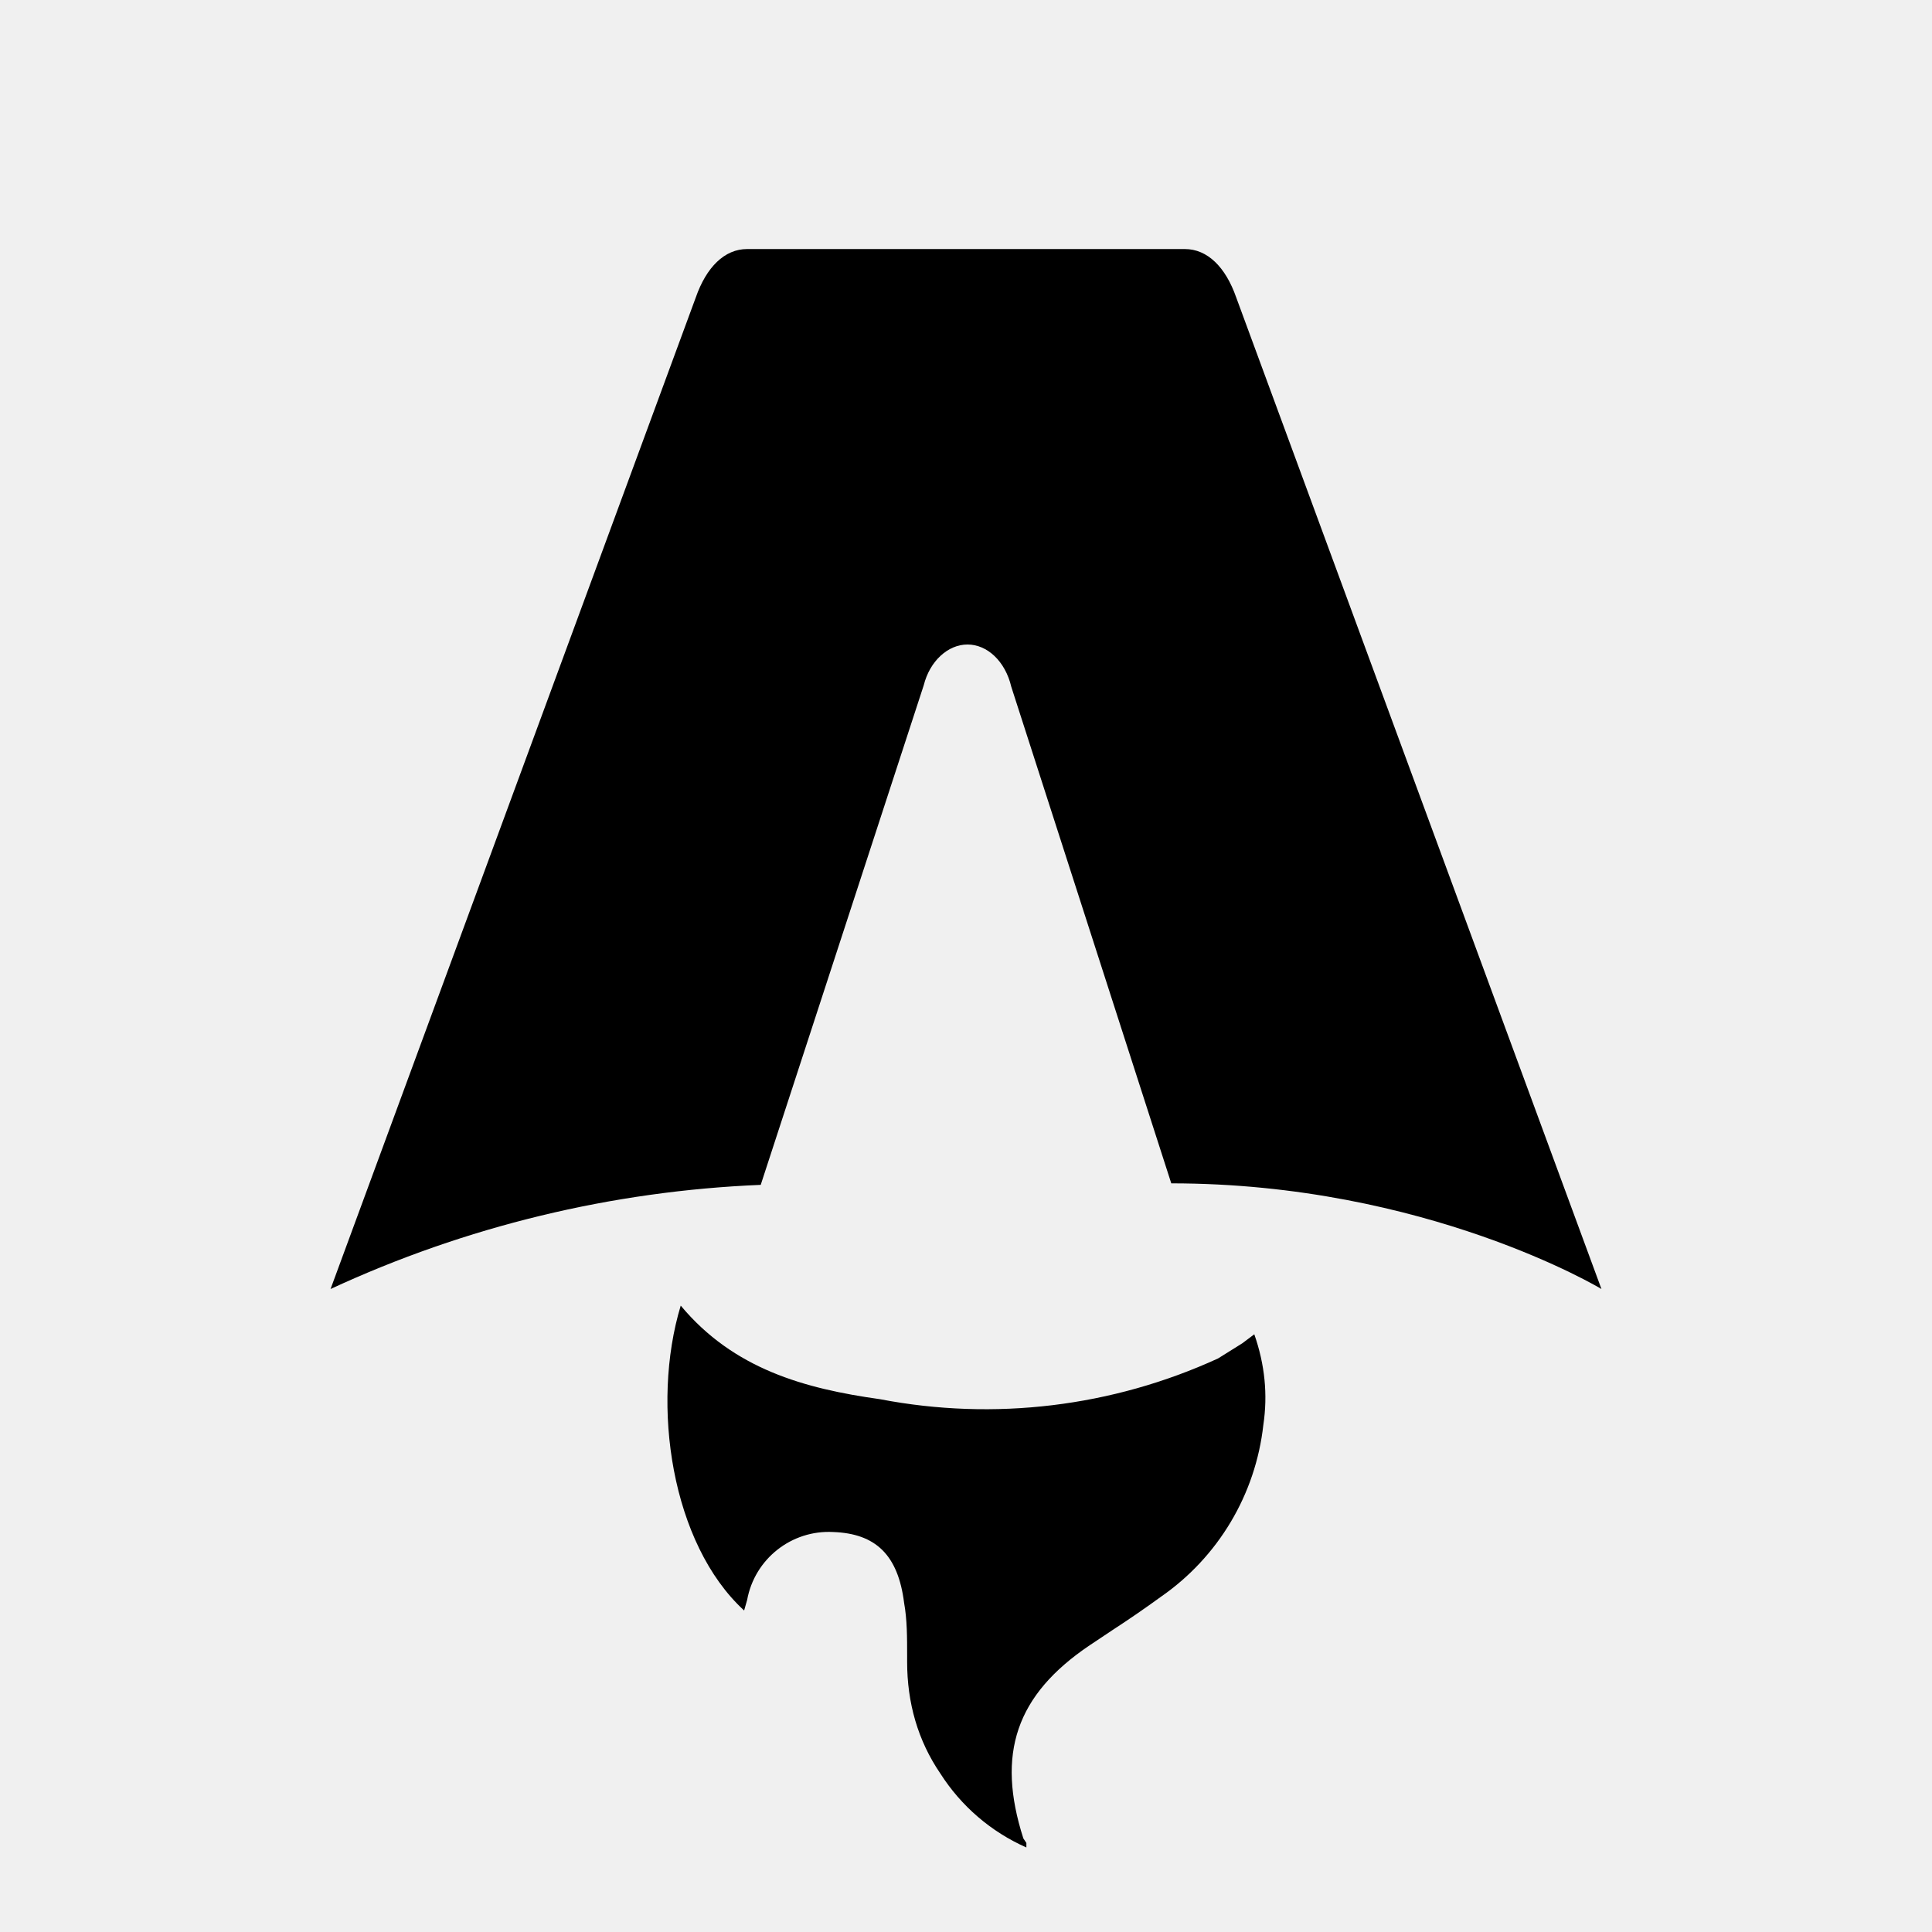
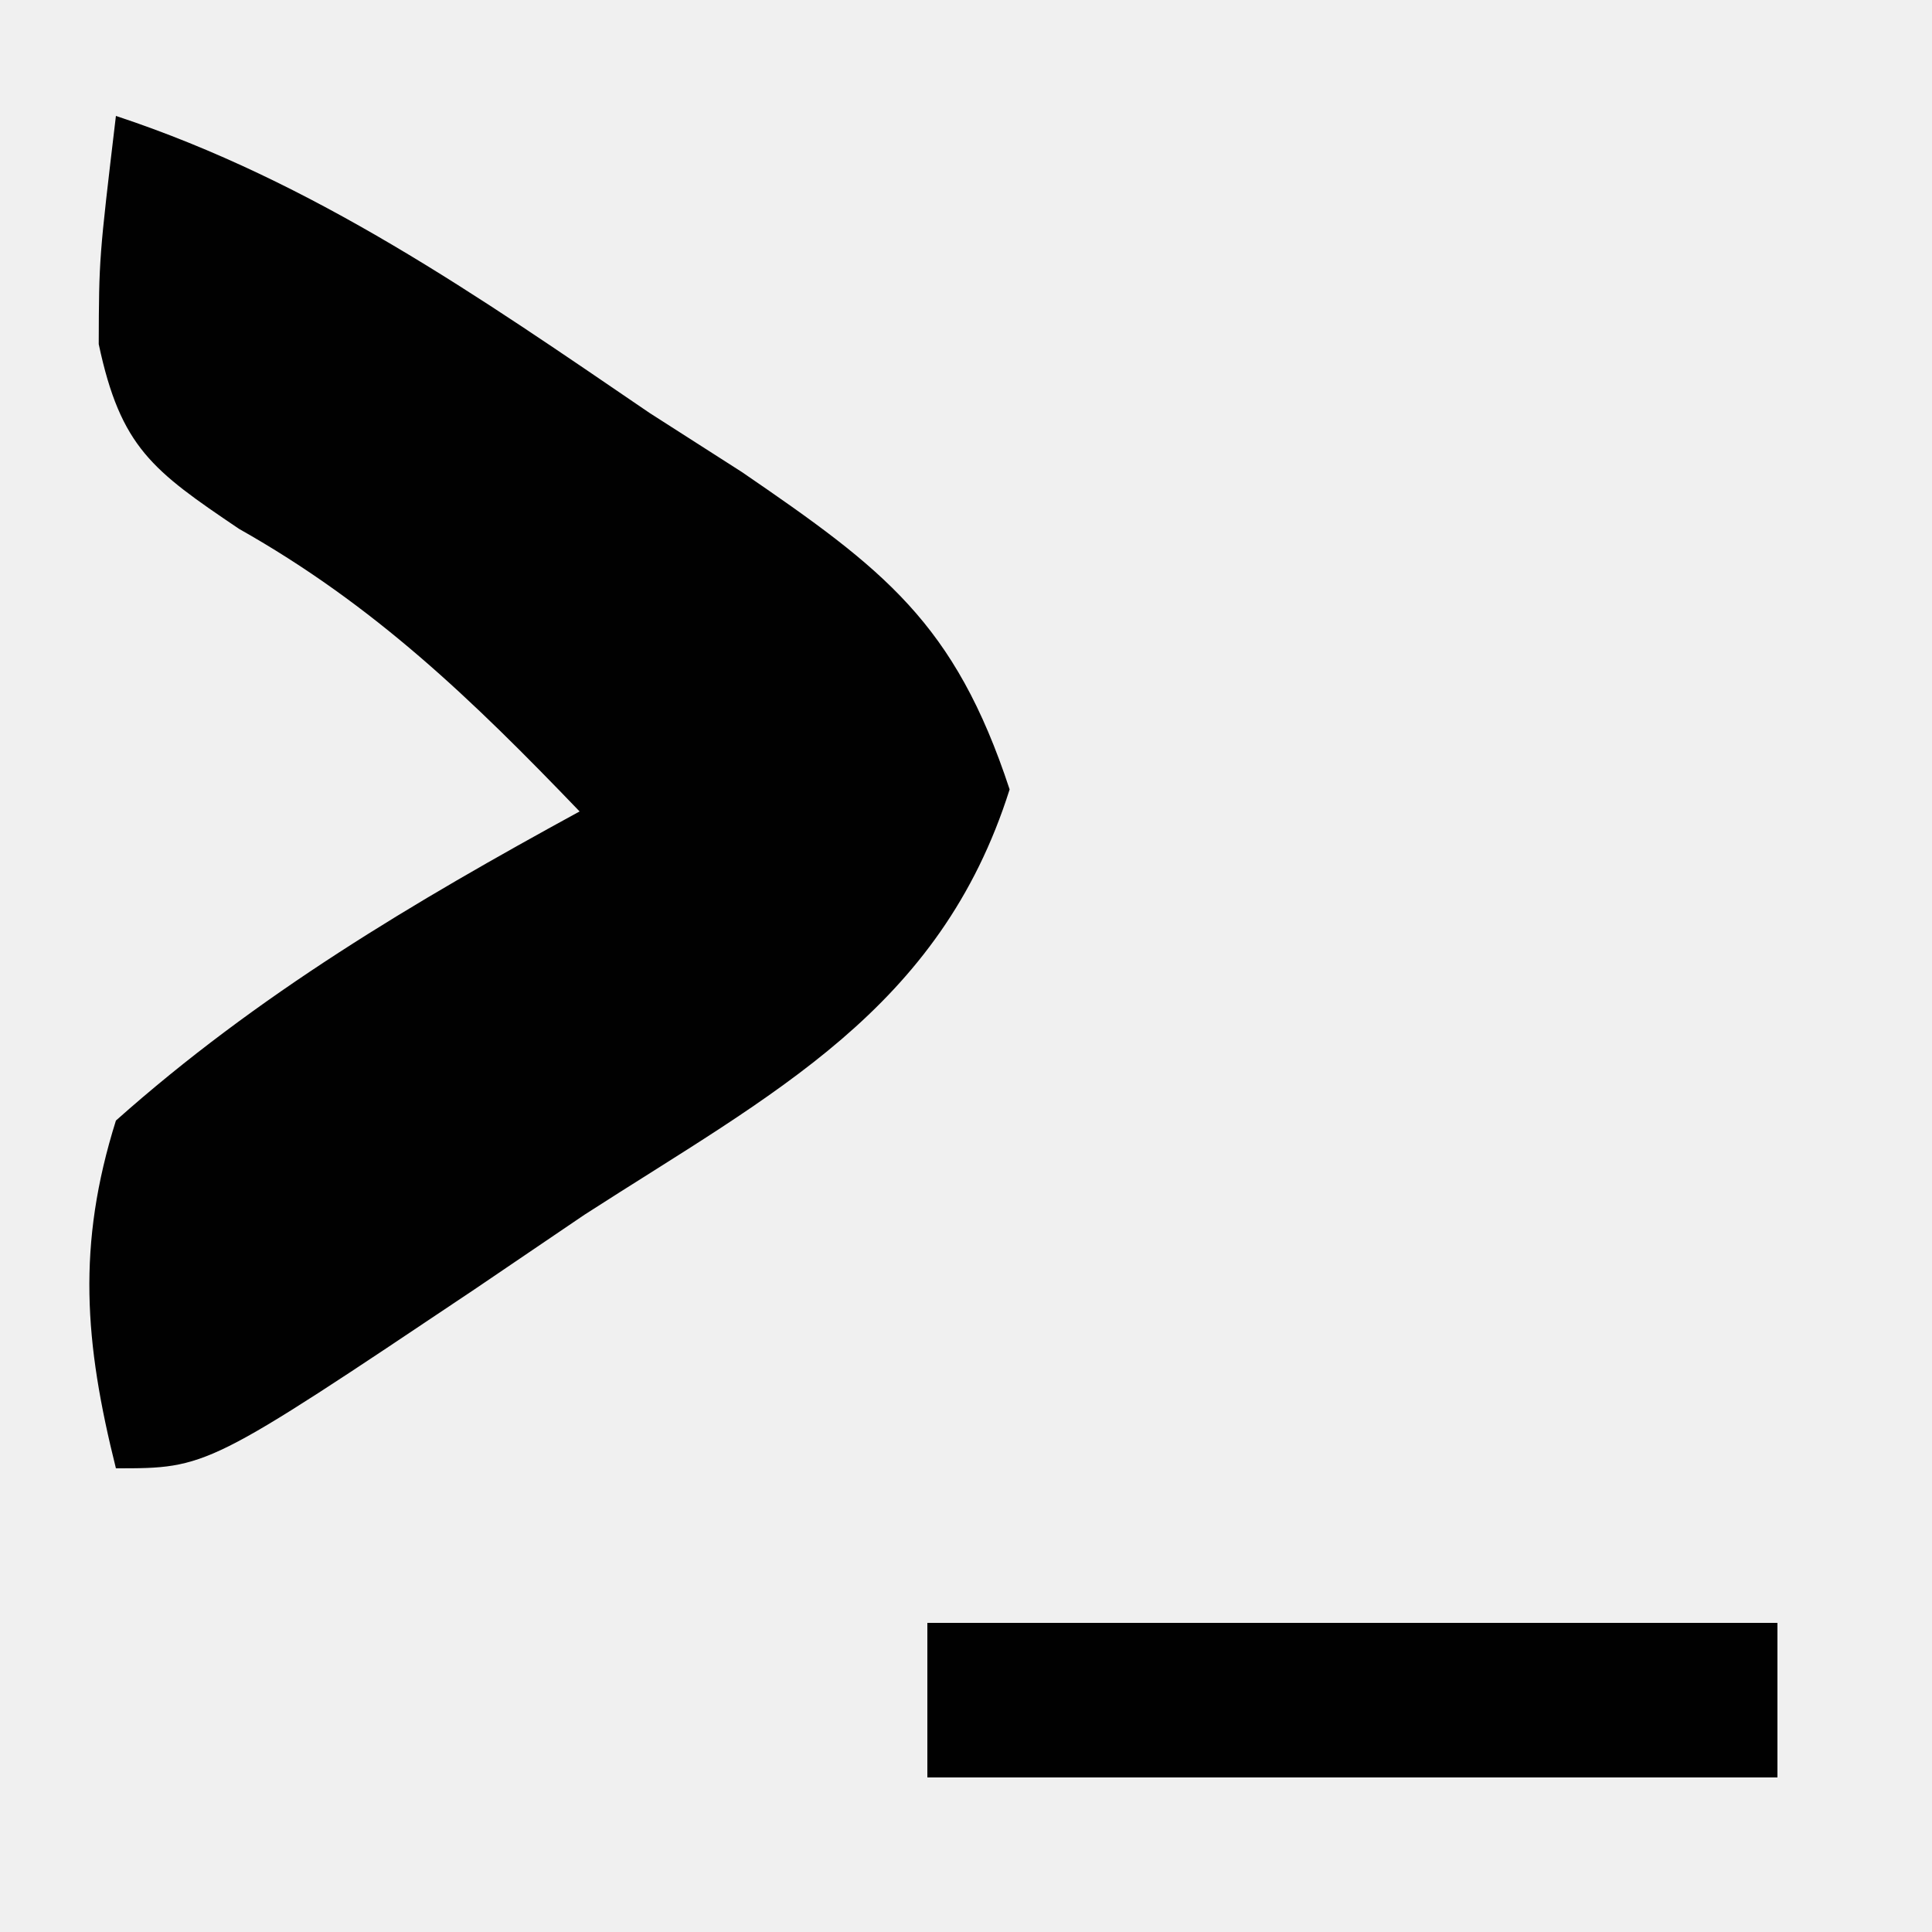
- <svg xmlns="http://www.w3.org/2000/svg" fill="none" viewBox="0 0 128 128">
-   <path d="M50.4 78.5a75.1 75.1 0 0 0-28.5 6.9l24.2-65.7c.7-2 1.9-3.2 3.4-3.2h29c1.5 0 2.7 1.2 3.4 3.2l24.2 65.7s-11.6-7-28.5-7L67 45.5c-.4-1.7-1.6-2.8-2.9-2.8-1.3 0-2.5 1.1-2.9 2.7L50.4 78.5Zm-1.1 28.2Zm-4.2-20.2c-2 6.6-.6 15.8 4.2 20.2a17.5 17.5 0 0 1 .2-.7 5.5 5.5 0 0 1 5.7-4.5c2.8.1 4.3 1.5 4.7 4.7.2 1.1.2 2.3.2 3.5v.4c0 2.7.7 5.2 2.2 7.4a13 13 0 0 0 5.7 4.9v-.3l-.2-.3c-1.8-5.6-.5-9.5 4.4-12.8l1.5-1a73 73 0 0 0 3.2-2.2 16 16 0 0 0 6.8-11.4c.3-2 .1-4-.6-6l-.8.6-1.6 1a37 37 0 0 1-22.4 2.7c-5-.7-9.7-2-13.2-6.2Z" />
-   <style>
-         path { fill: #000; }
-         @media (prefers-color-scheme: dark) {
-             path { fill: #FFF; }
-         }
-     </style>
+ <svg xmlns="http://www.w3.org/2000/svg" version="1.1" width="50" height="50">
+   <path d="M0 0 C5.142 1.7 9.375 4.664 13.812 7.688 C14.601 8.192 15.389 8.697 16.201 9.217 C19.878 11.735 21.708 13.114 23.129 17.43 C21.324 23.137 17.006 25.291 12.125 28.438 C11.188 29.074 10.251 29.71 9.285 30.365 C2.365 35 2.365 35 0 35 C-0.814 31.744 -1.014 29.226 0 26 C3.667 22.735 7.701 20.348 12 18 C9.217 15.102 6.686 12.661 3.188 10.688 C0.949 9.176 0.124 8.582 -0.445 5.906 C-0.438 3.688 -0.438 3.688 0 0 Z " fill="#010101" transform="translate(3,3)" />
+   <path d="M0 0 C7.26 0 14.52 0 22 0 C22 1.32 22 2.64 22 4 C14.74 4 7.48 4 0 4 C0 2.68 0 1.36 0 0 Z " fill="#010101" transform="translate(24,42)" />
</svg>
